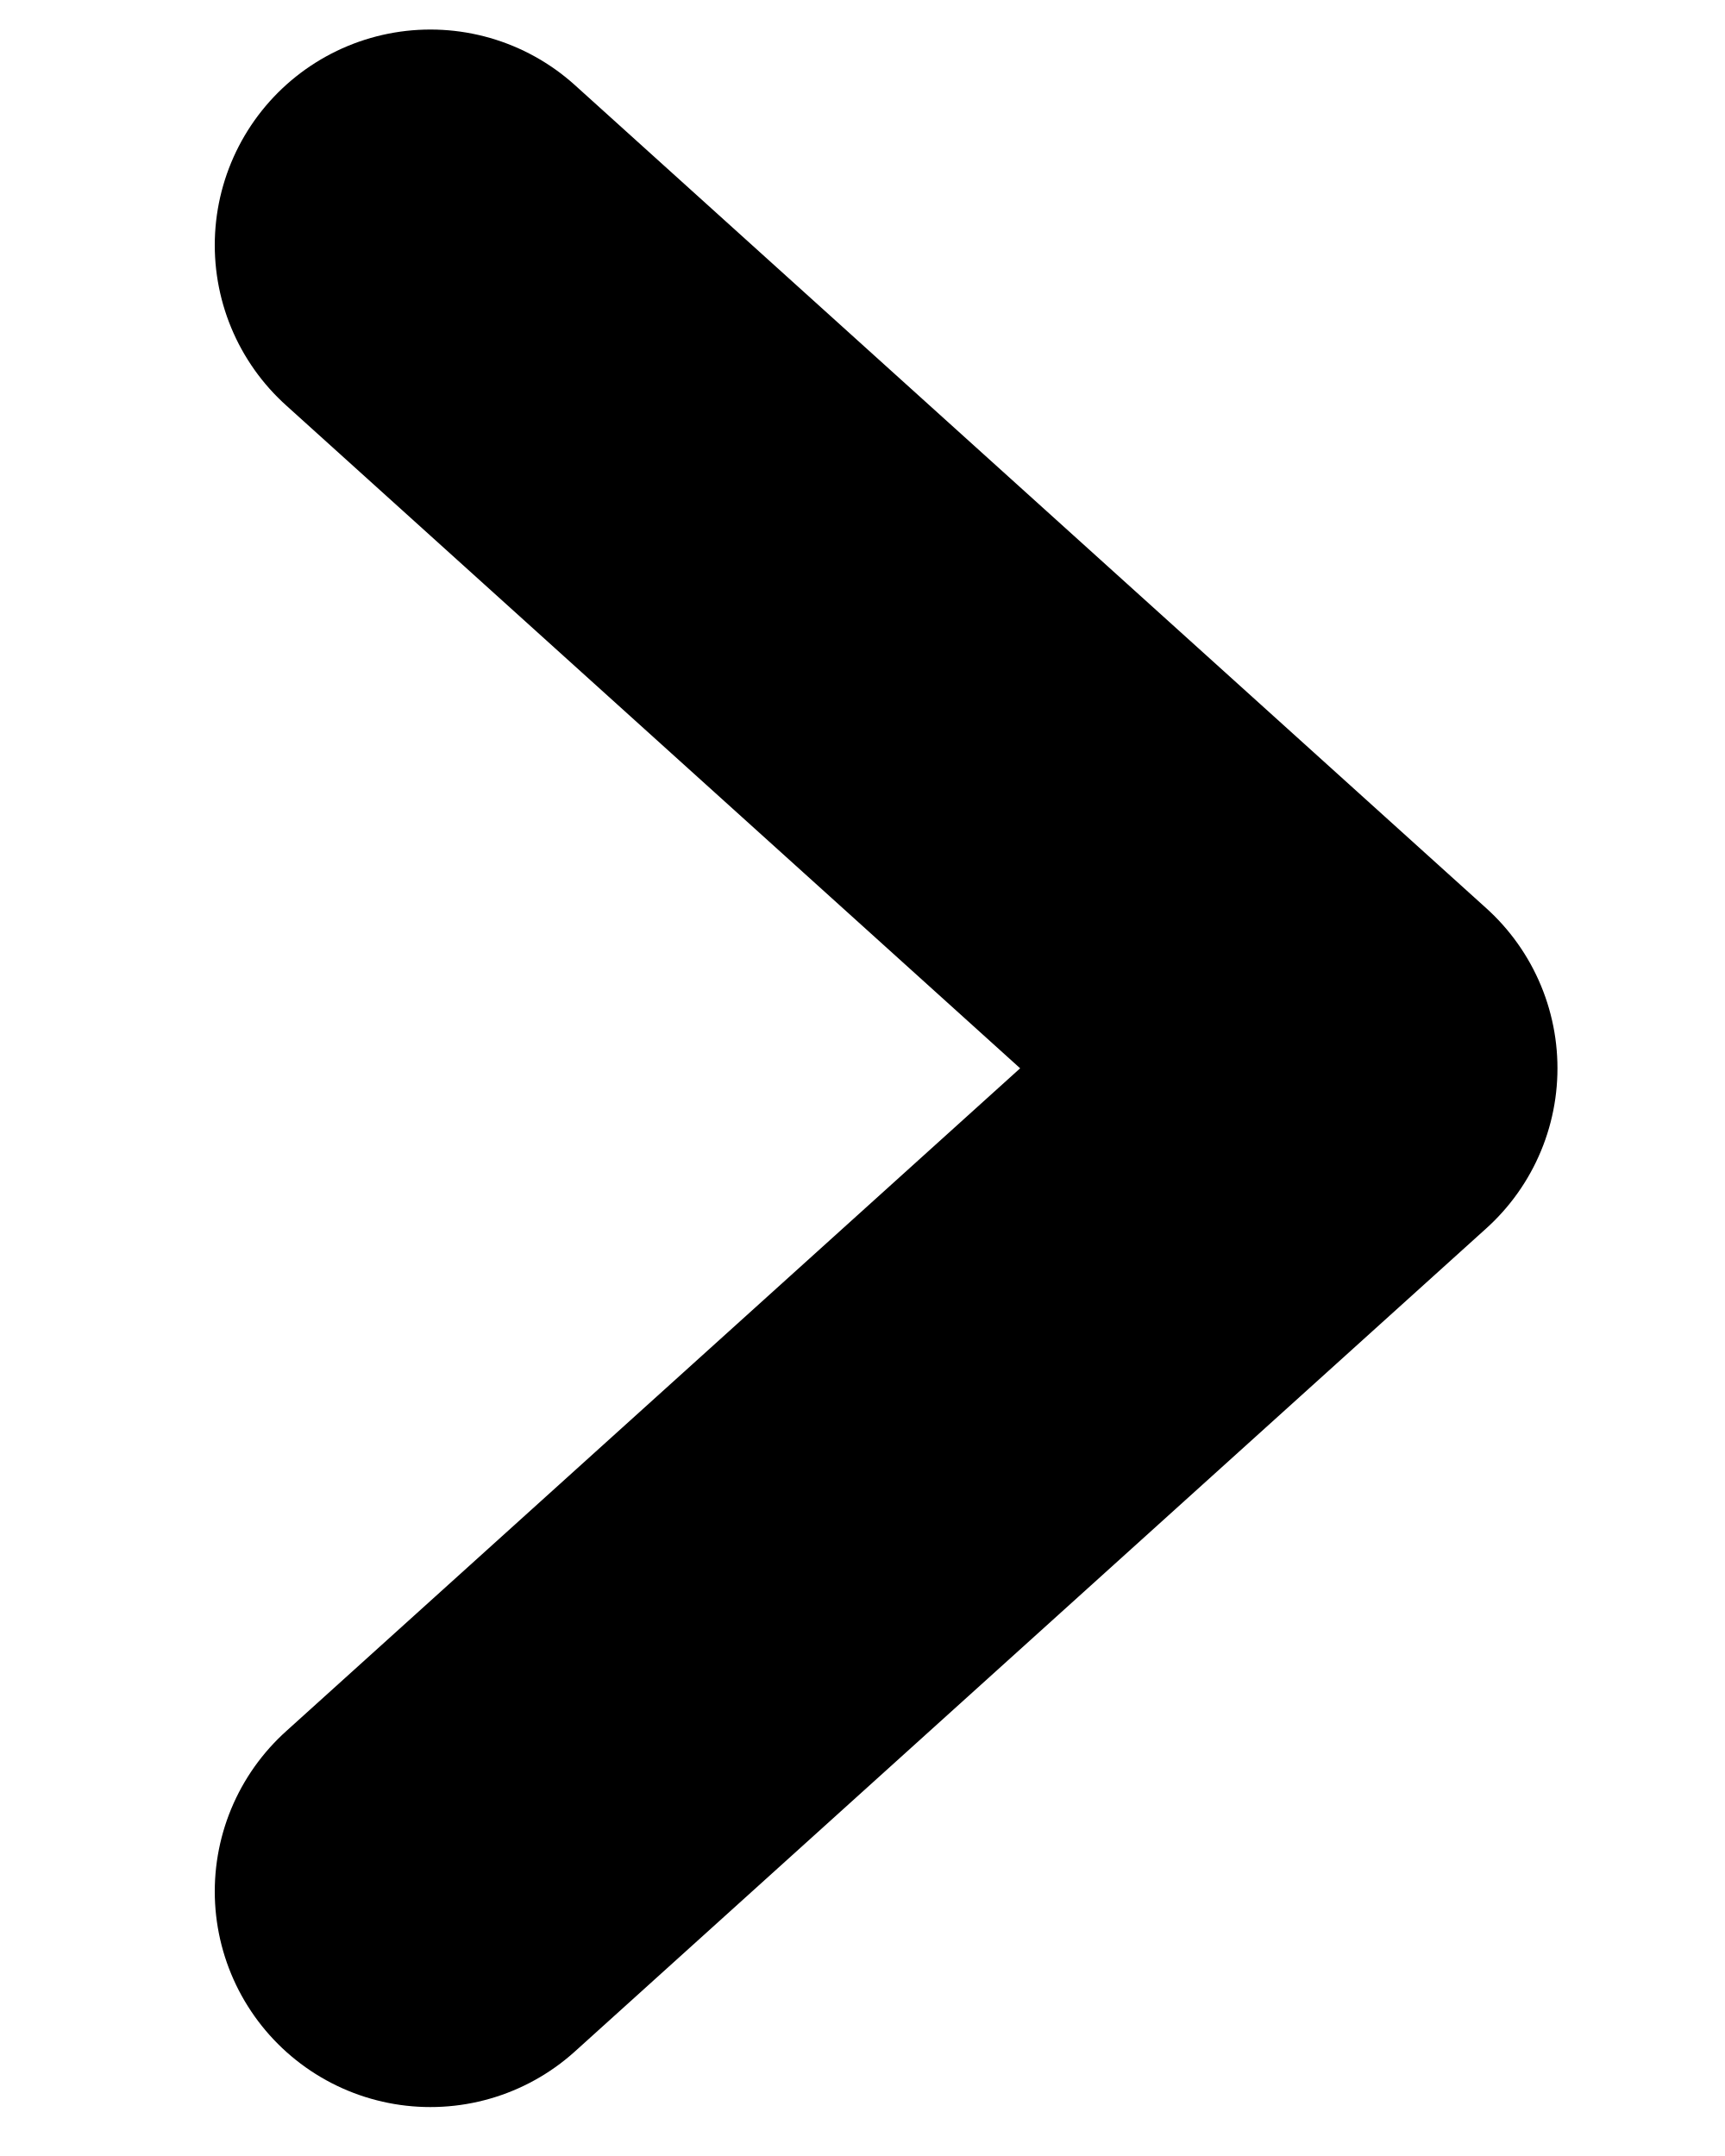
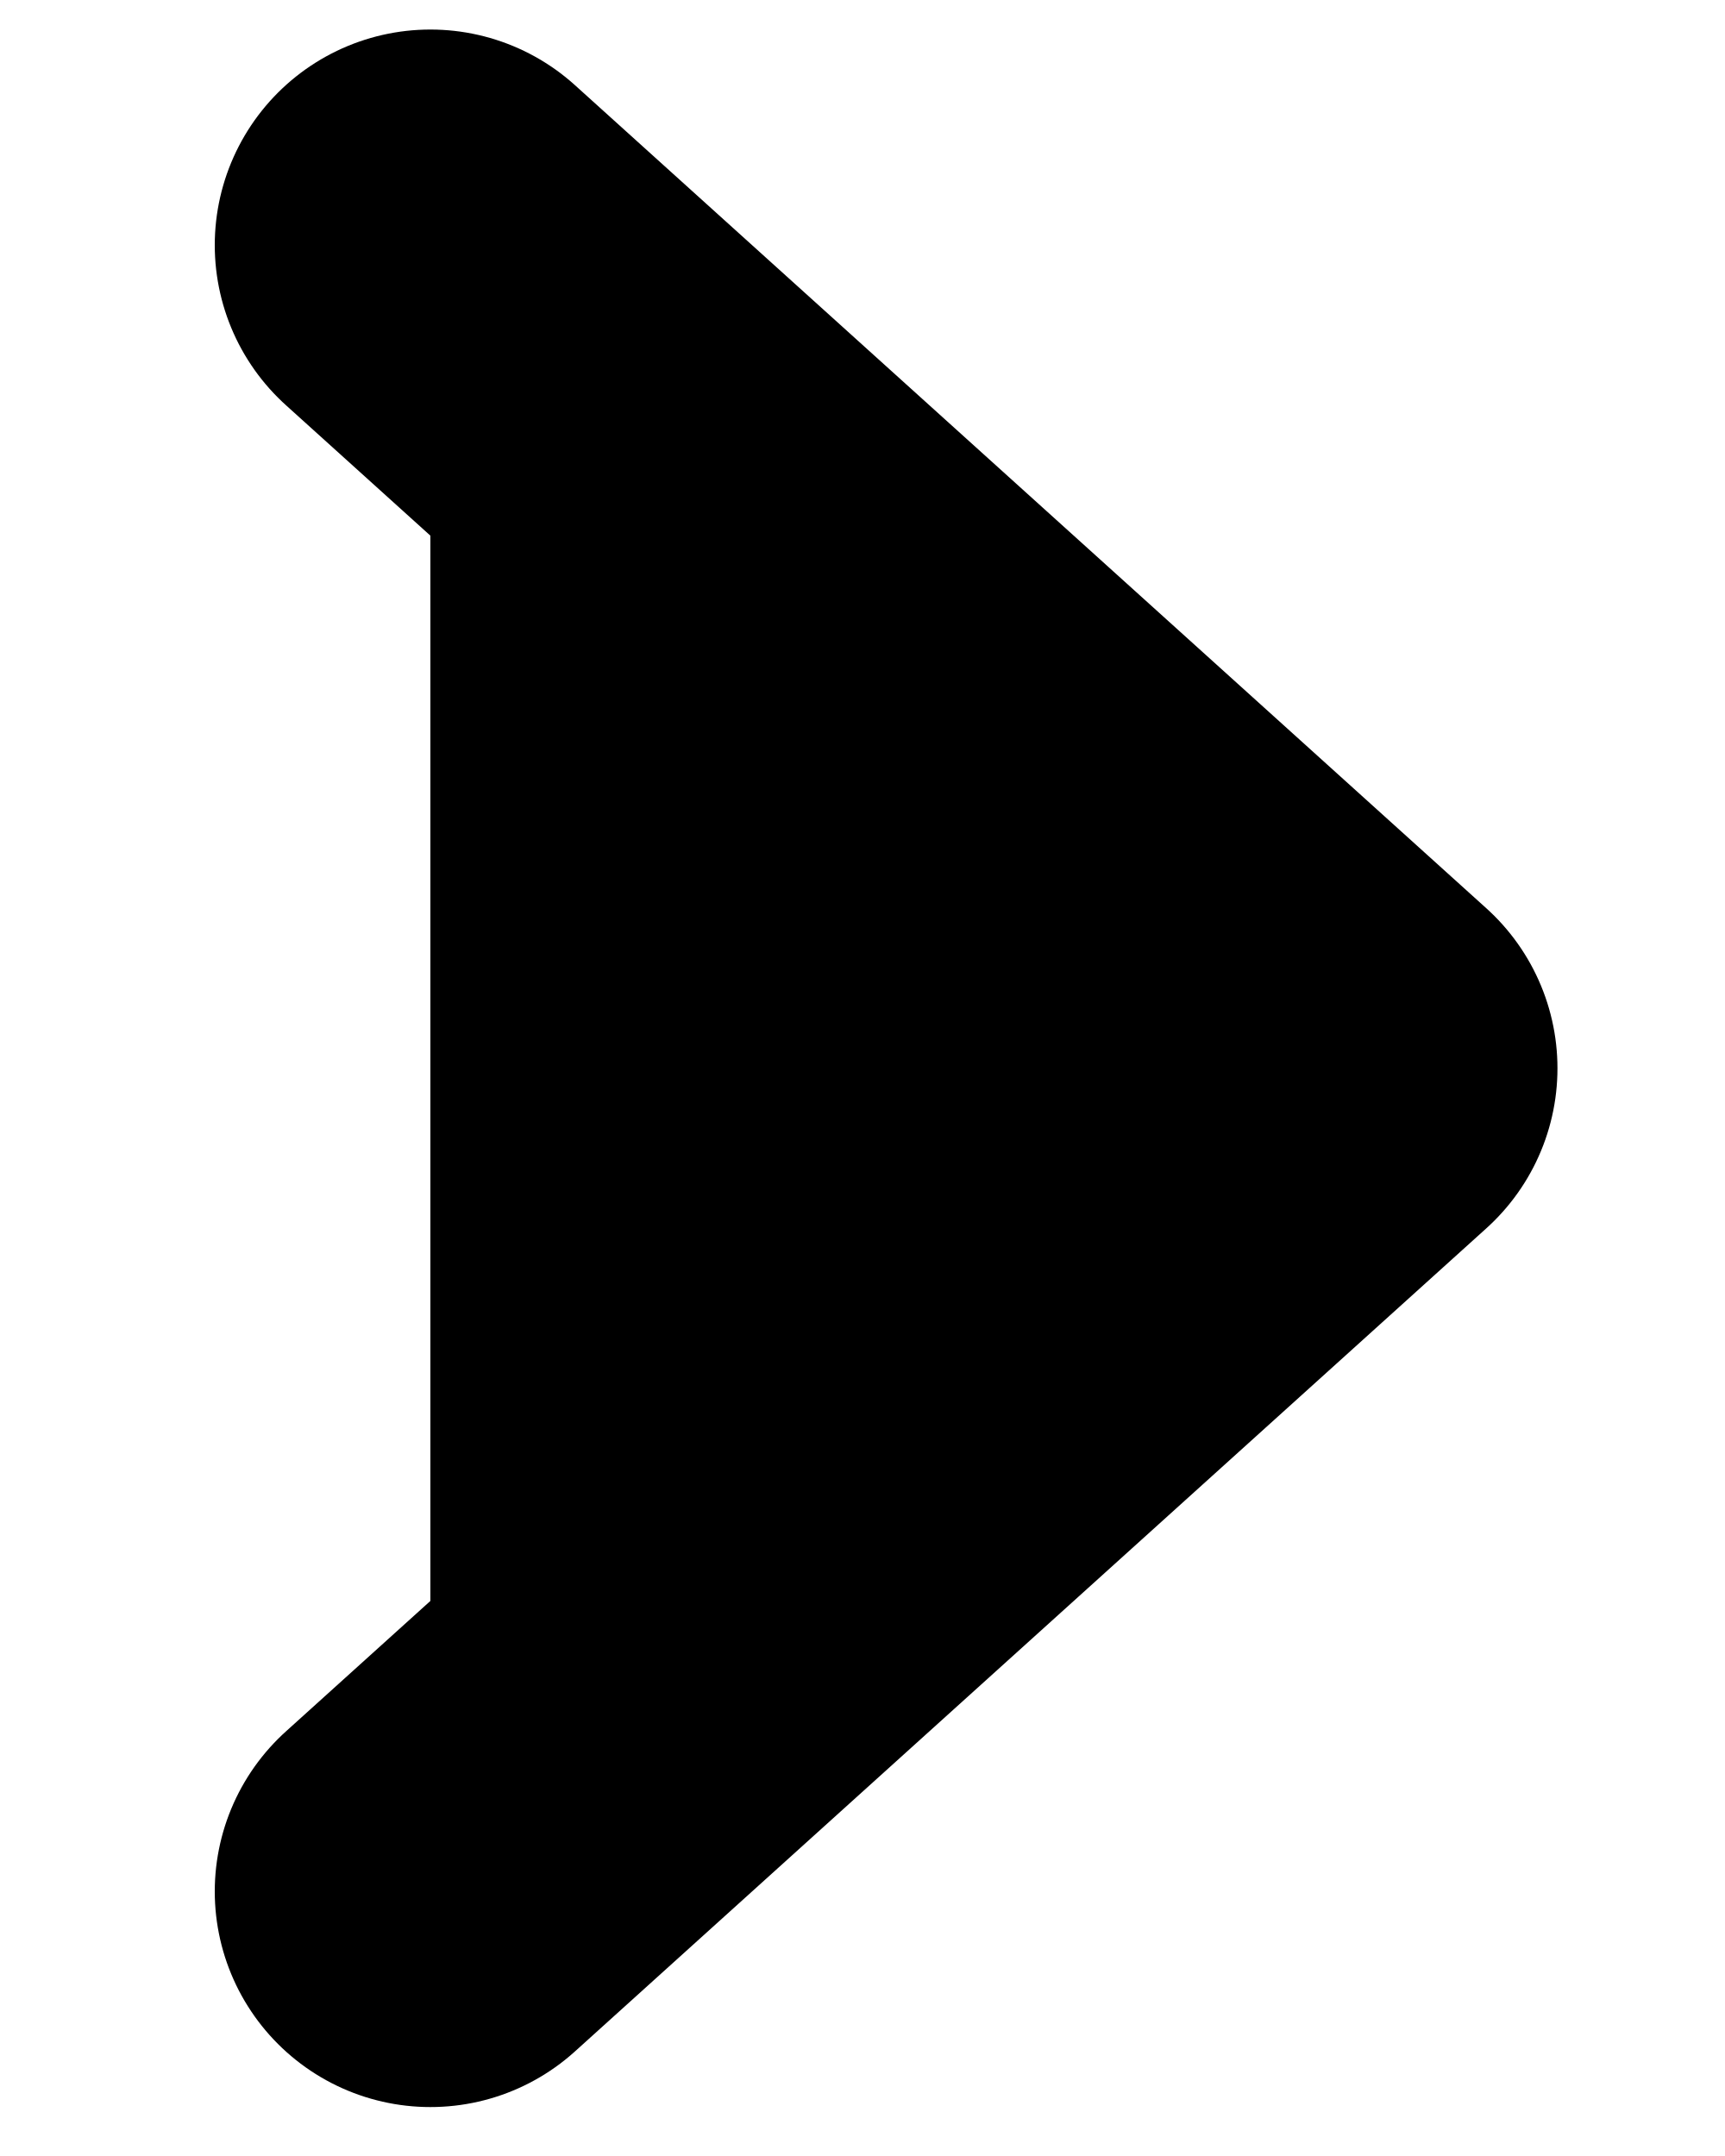
- <svg xmlns="http://www.w3.org/2000/svg" width="8" height="10" viewBox="0 0 8 10" fill="none">
+ <svg xmlns="http://www.w3.org/2000/svg" width="8" height="10" viewBox="0 0 8 10">
  <path d="M1.996 1.137L6.223 4.955L1.996 8.773" stroke="black" stroke-width="2" stroke-linecap="round" stroke-linejoin="round" />
</svg>
